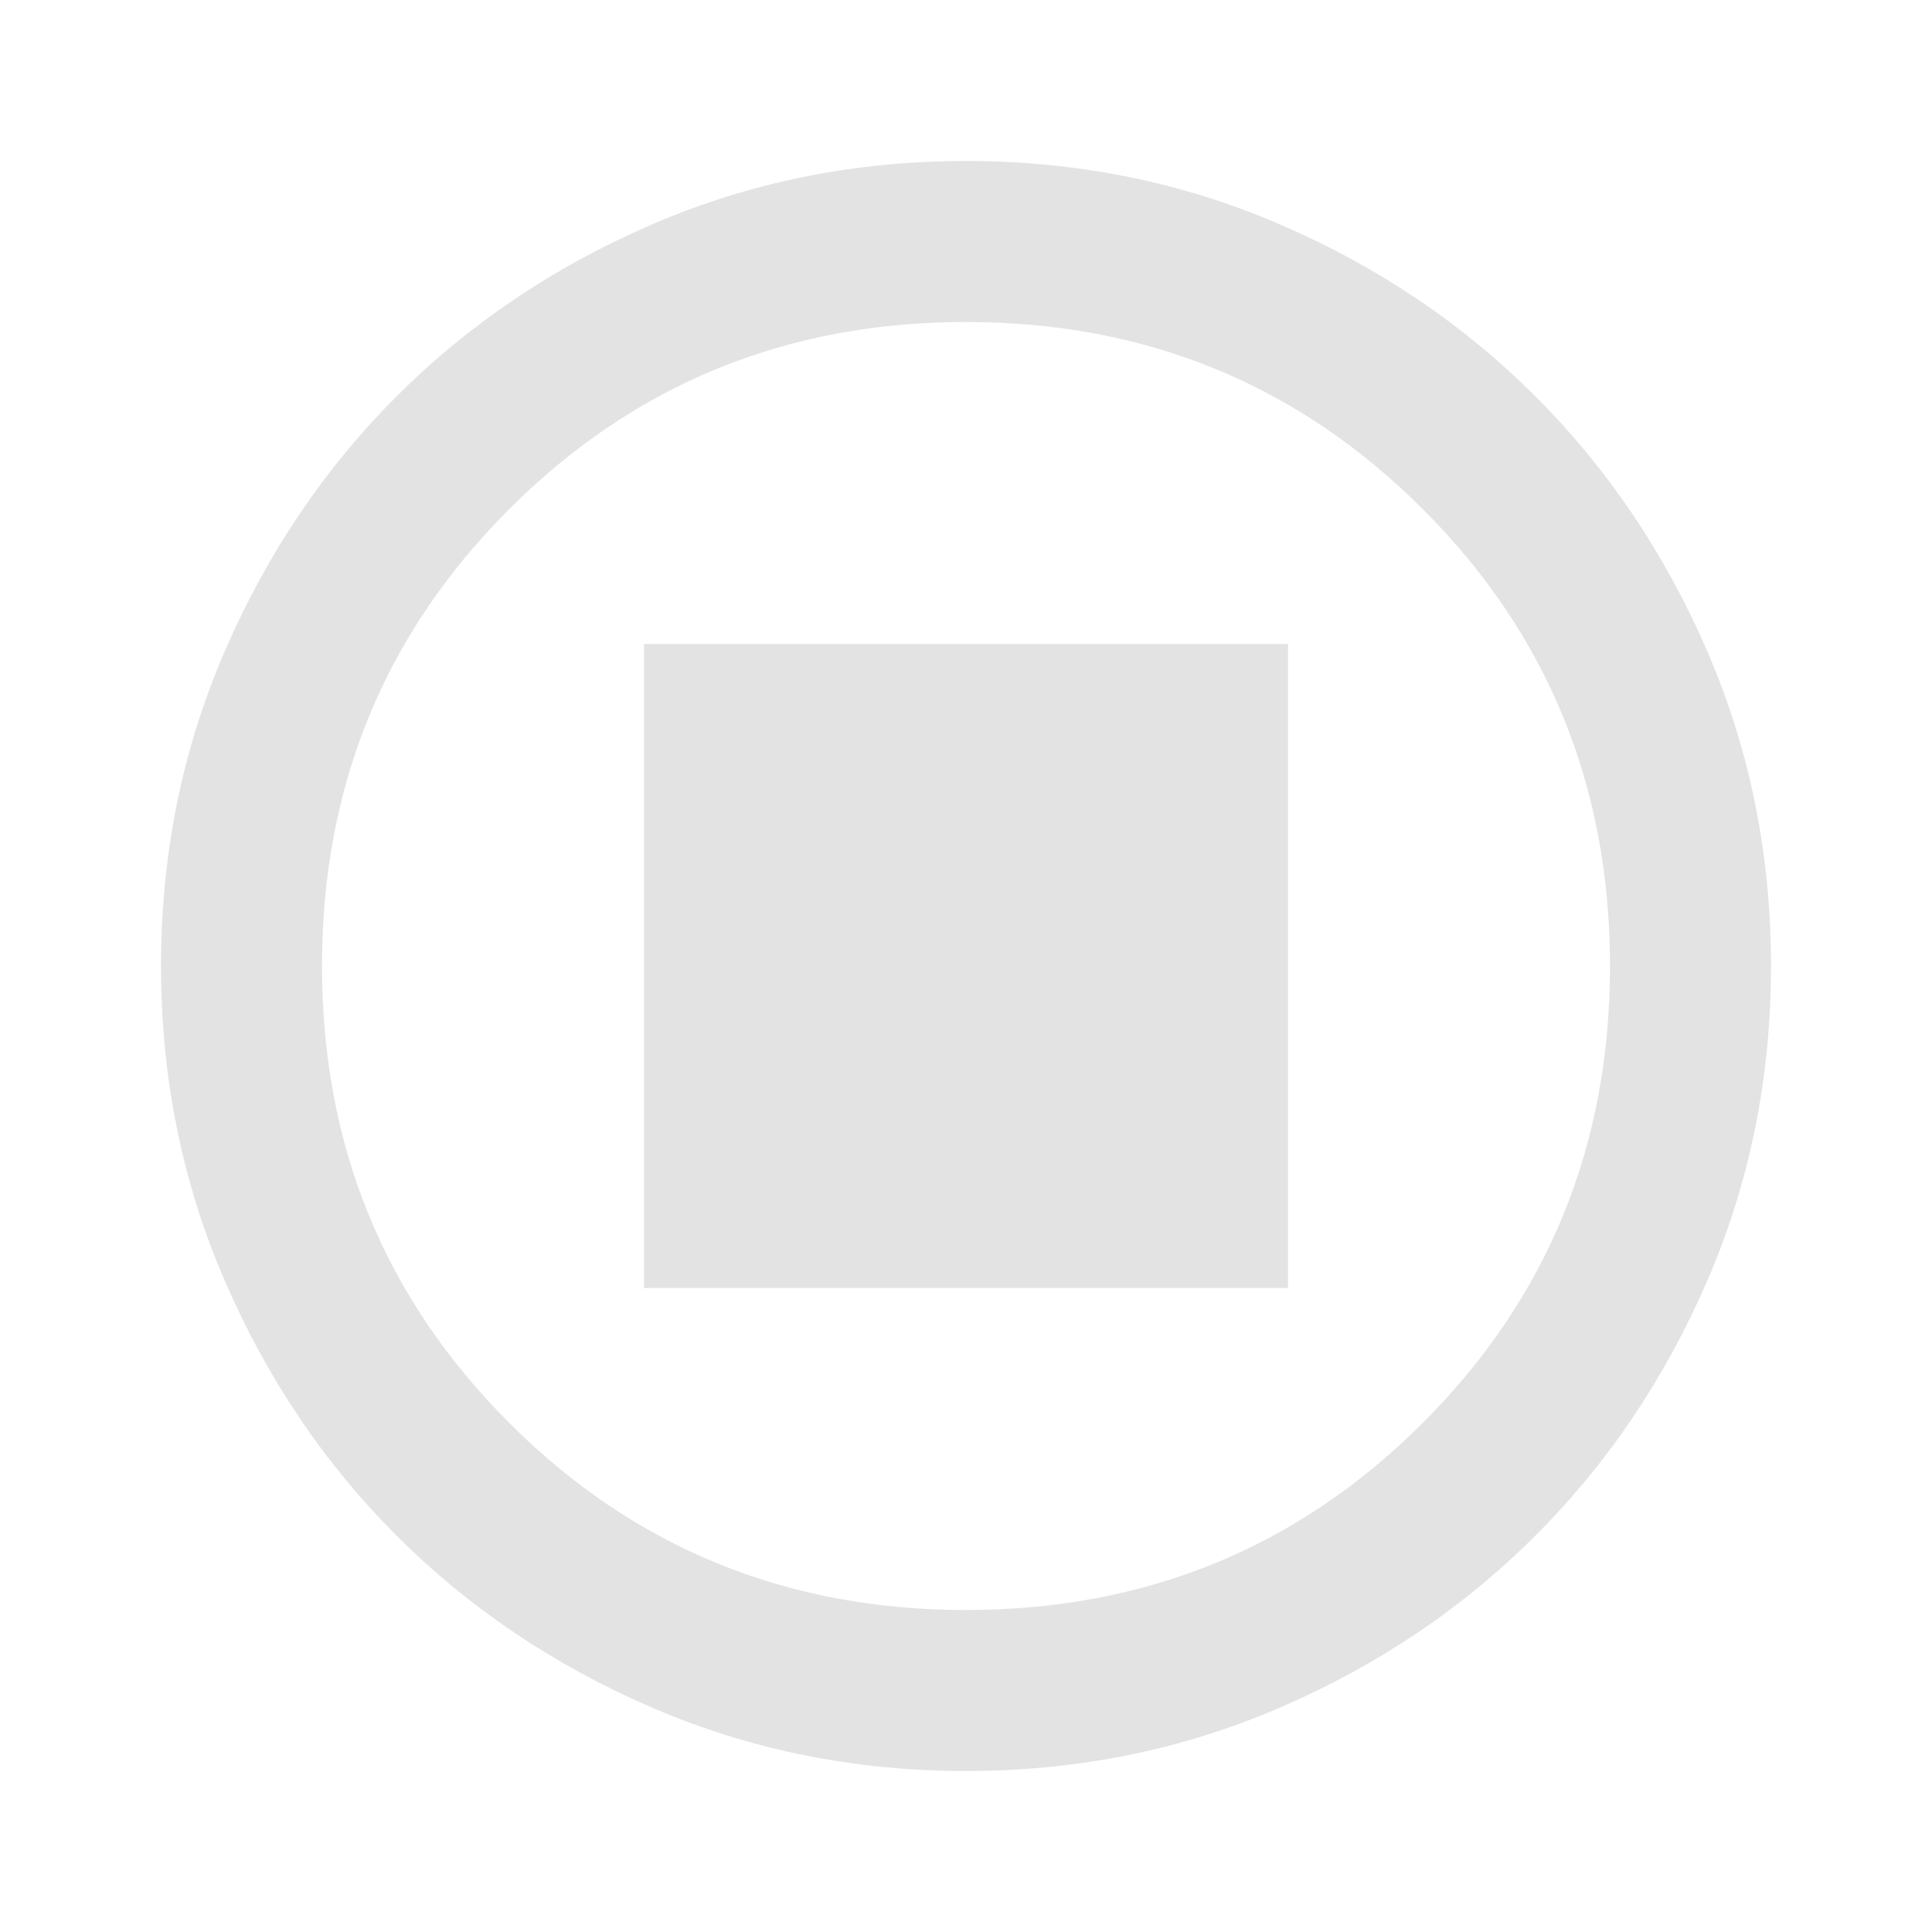
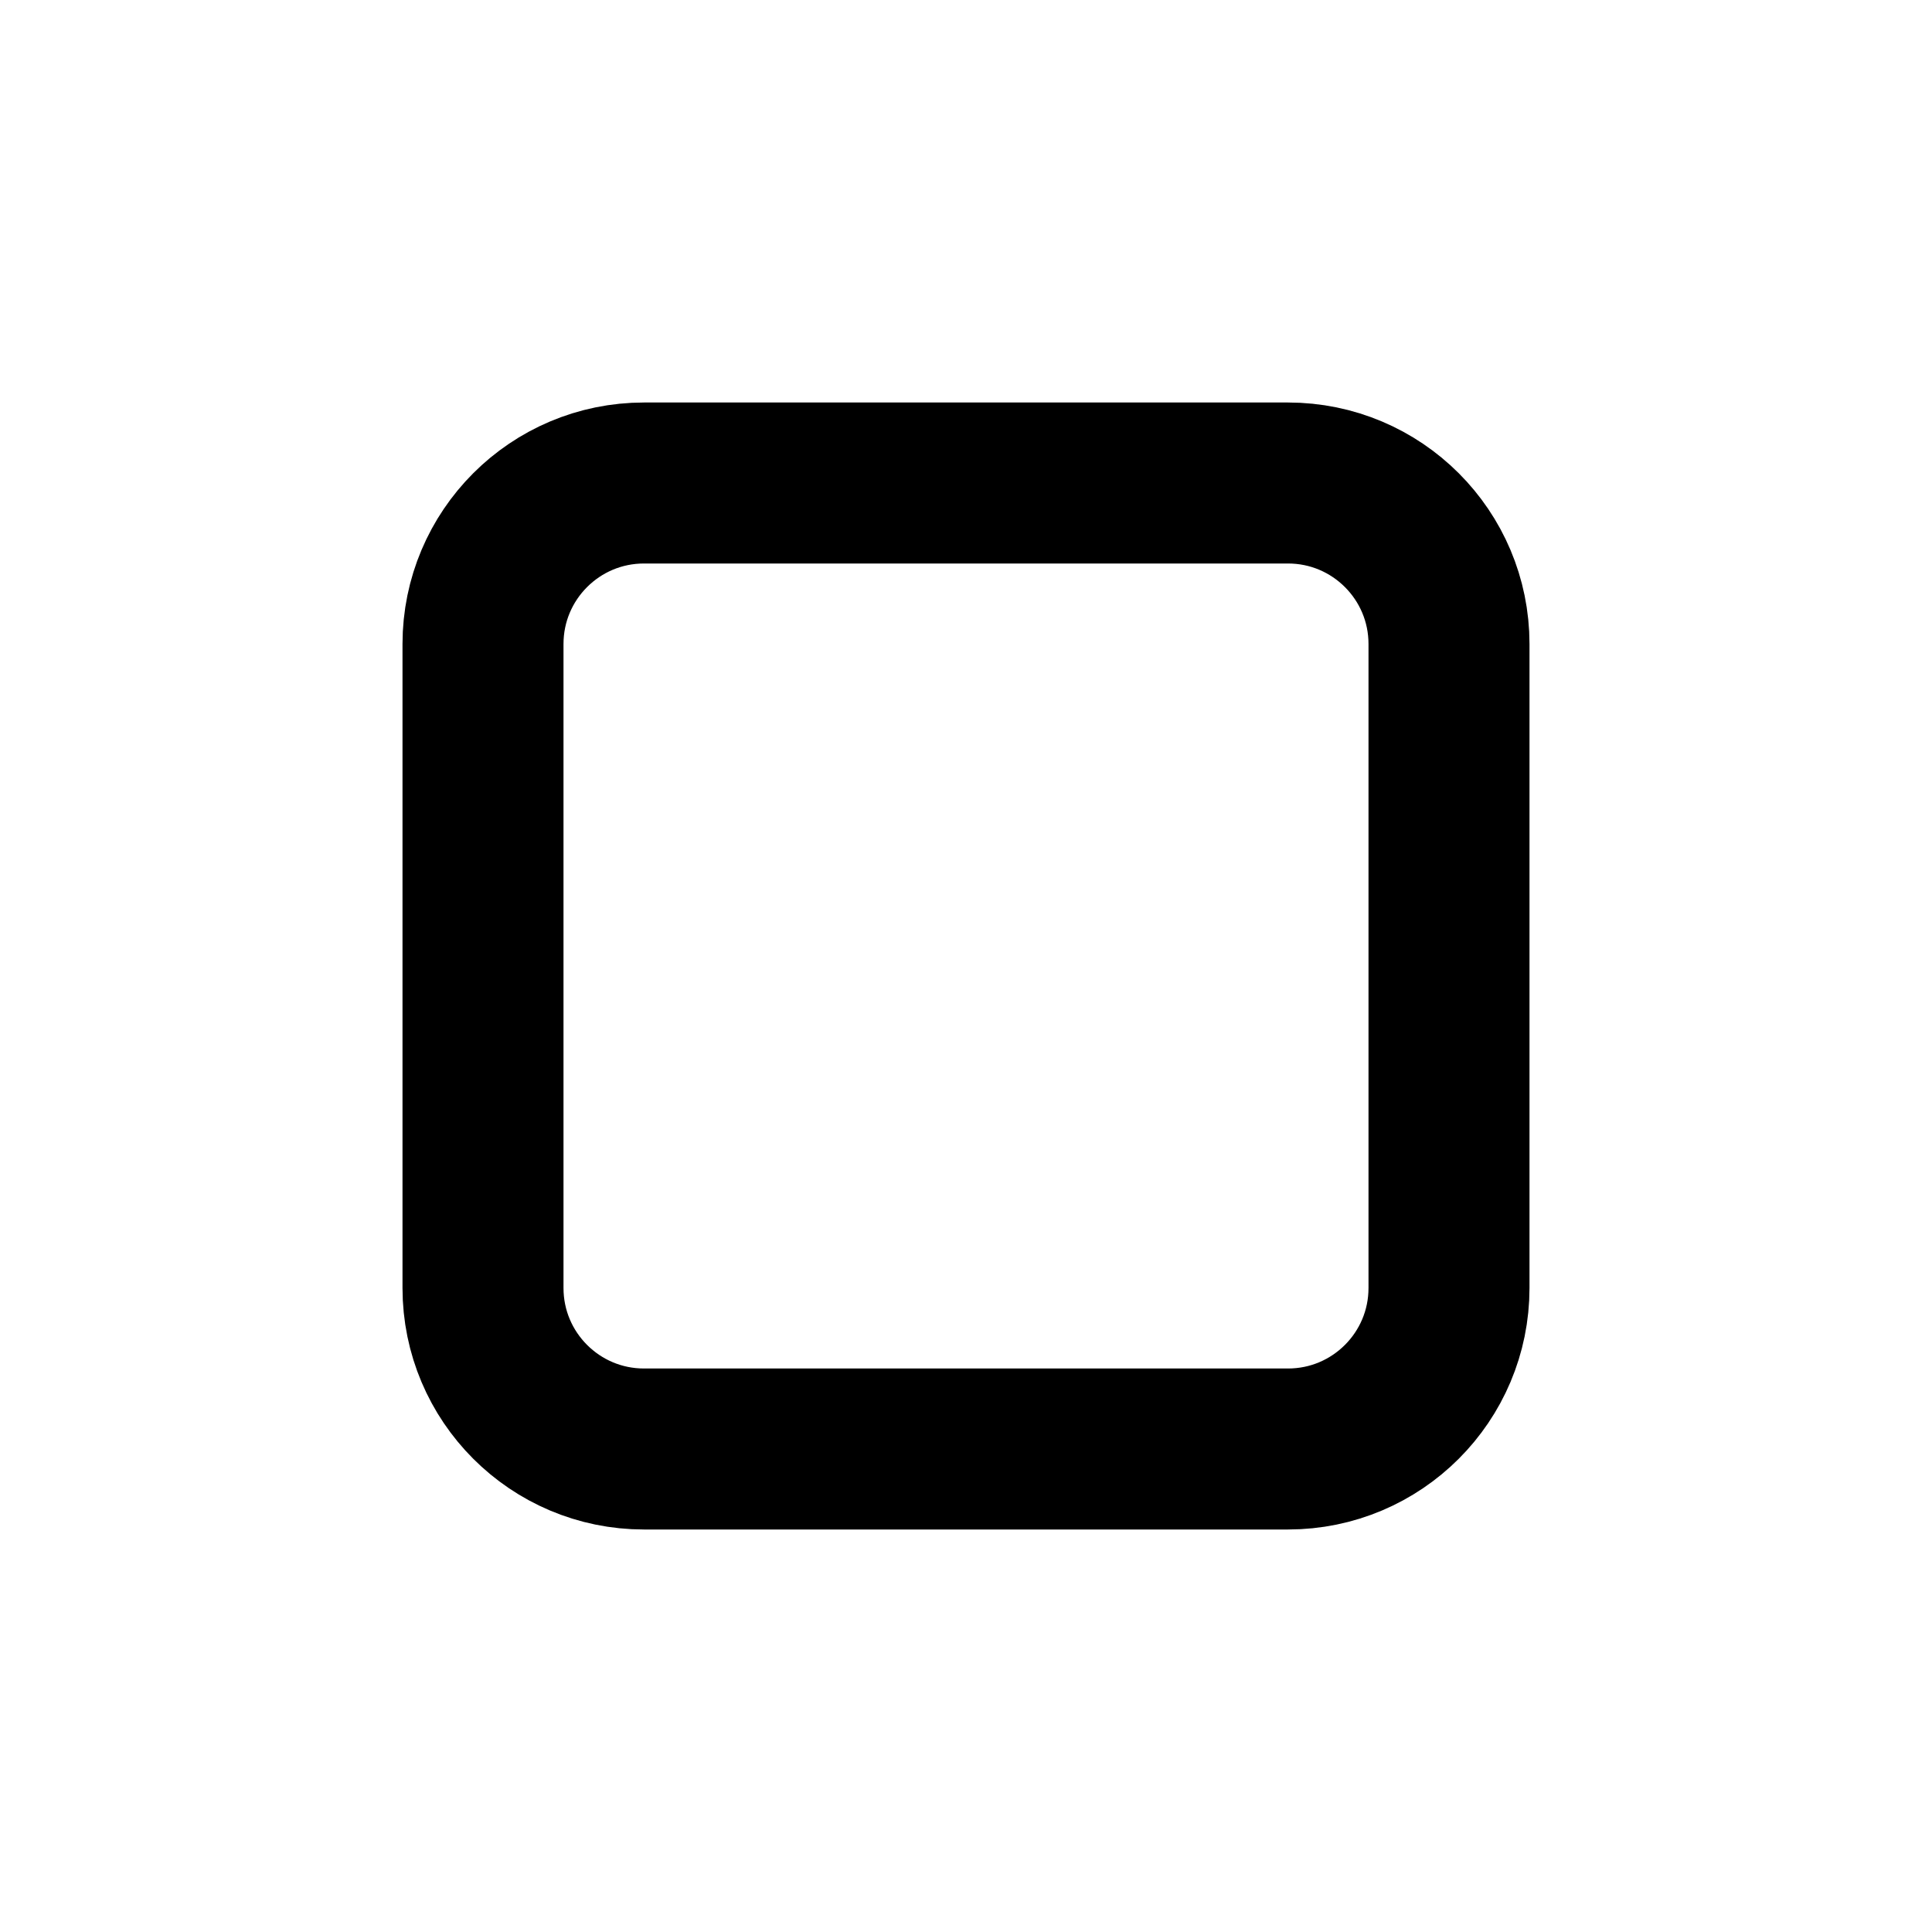
- <svg xmlns="http://www.w3.org/2000/svg" height="24px" viewBox="0 -960 960 960" width="24px" fill="#e3e3e3">
-   <path d="M320-320h320v-320H320v320ZM480-80q-83 0-156-31.5T197-197q-54-54-85.5-127T80-480q0-83 31.5-156T197-763q54-54 127-85.5T480-880q83 0 156 31.5T763-763q54 54 85.5 127T880-480q0 83-31.5 156T763-197q-54 54-127 85.5T480-80Zm0-80q134 0 227-93t93-227q0-134-93-227t-227-93q-134 0-227 93t-93 227q0 134 93 227t227 93Zm0-320Z" />
+ <svg xmlns="http://www.w3.org/2000/svg" width="24" height="24" viewBox="0 0 24 24" fill="none" stroke="currentColor" stroke-width="2" stroke-linecap="round" stroke-linejoin="round">
+   <rect x="6" y="6" width="12" height="12" rx="2" />
</svg>
